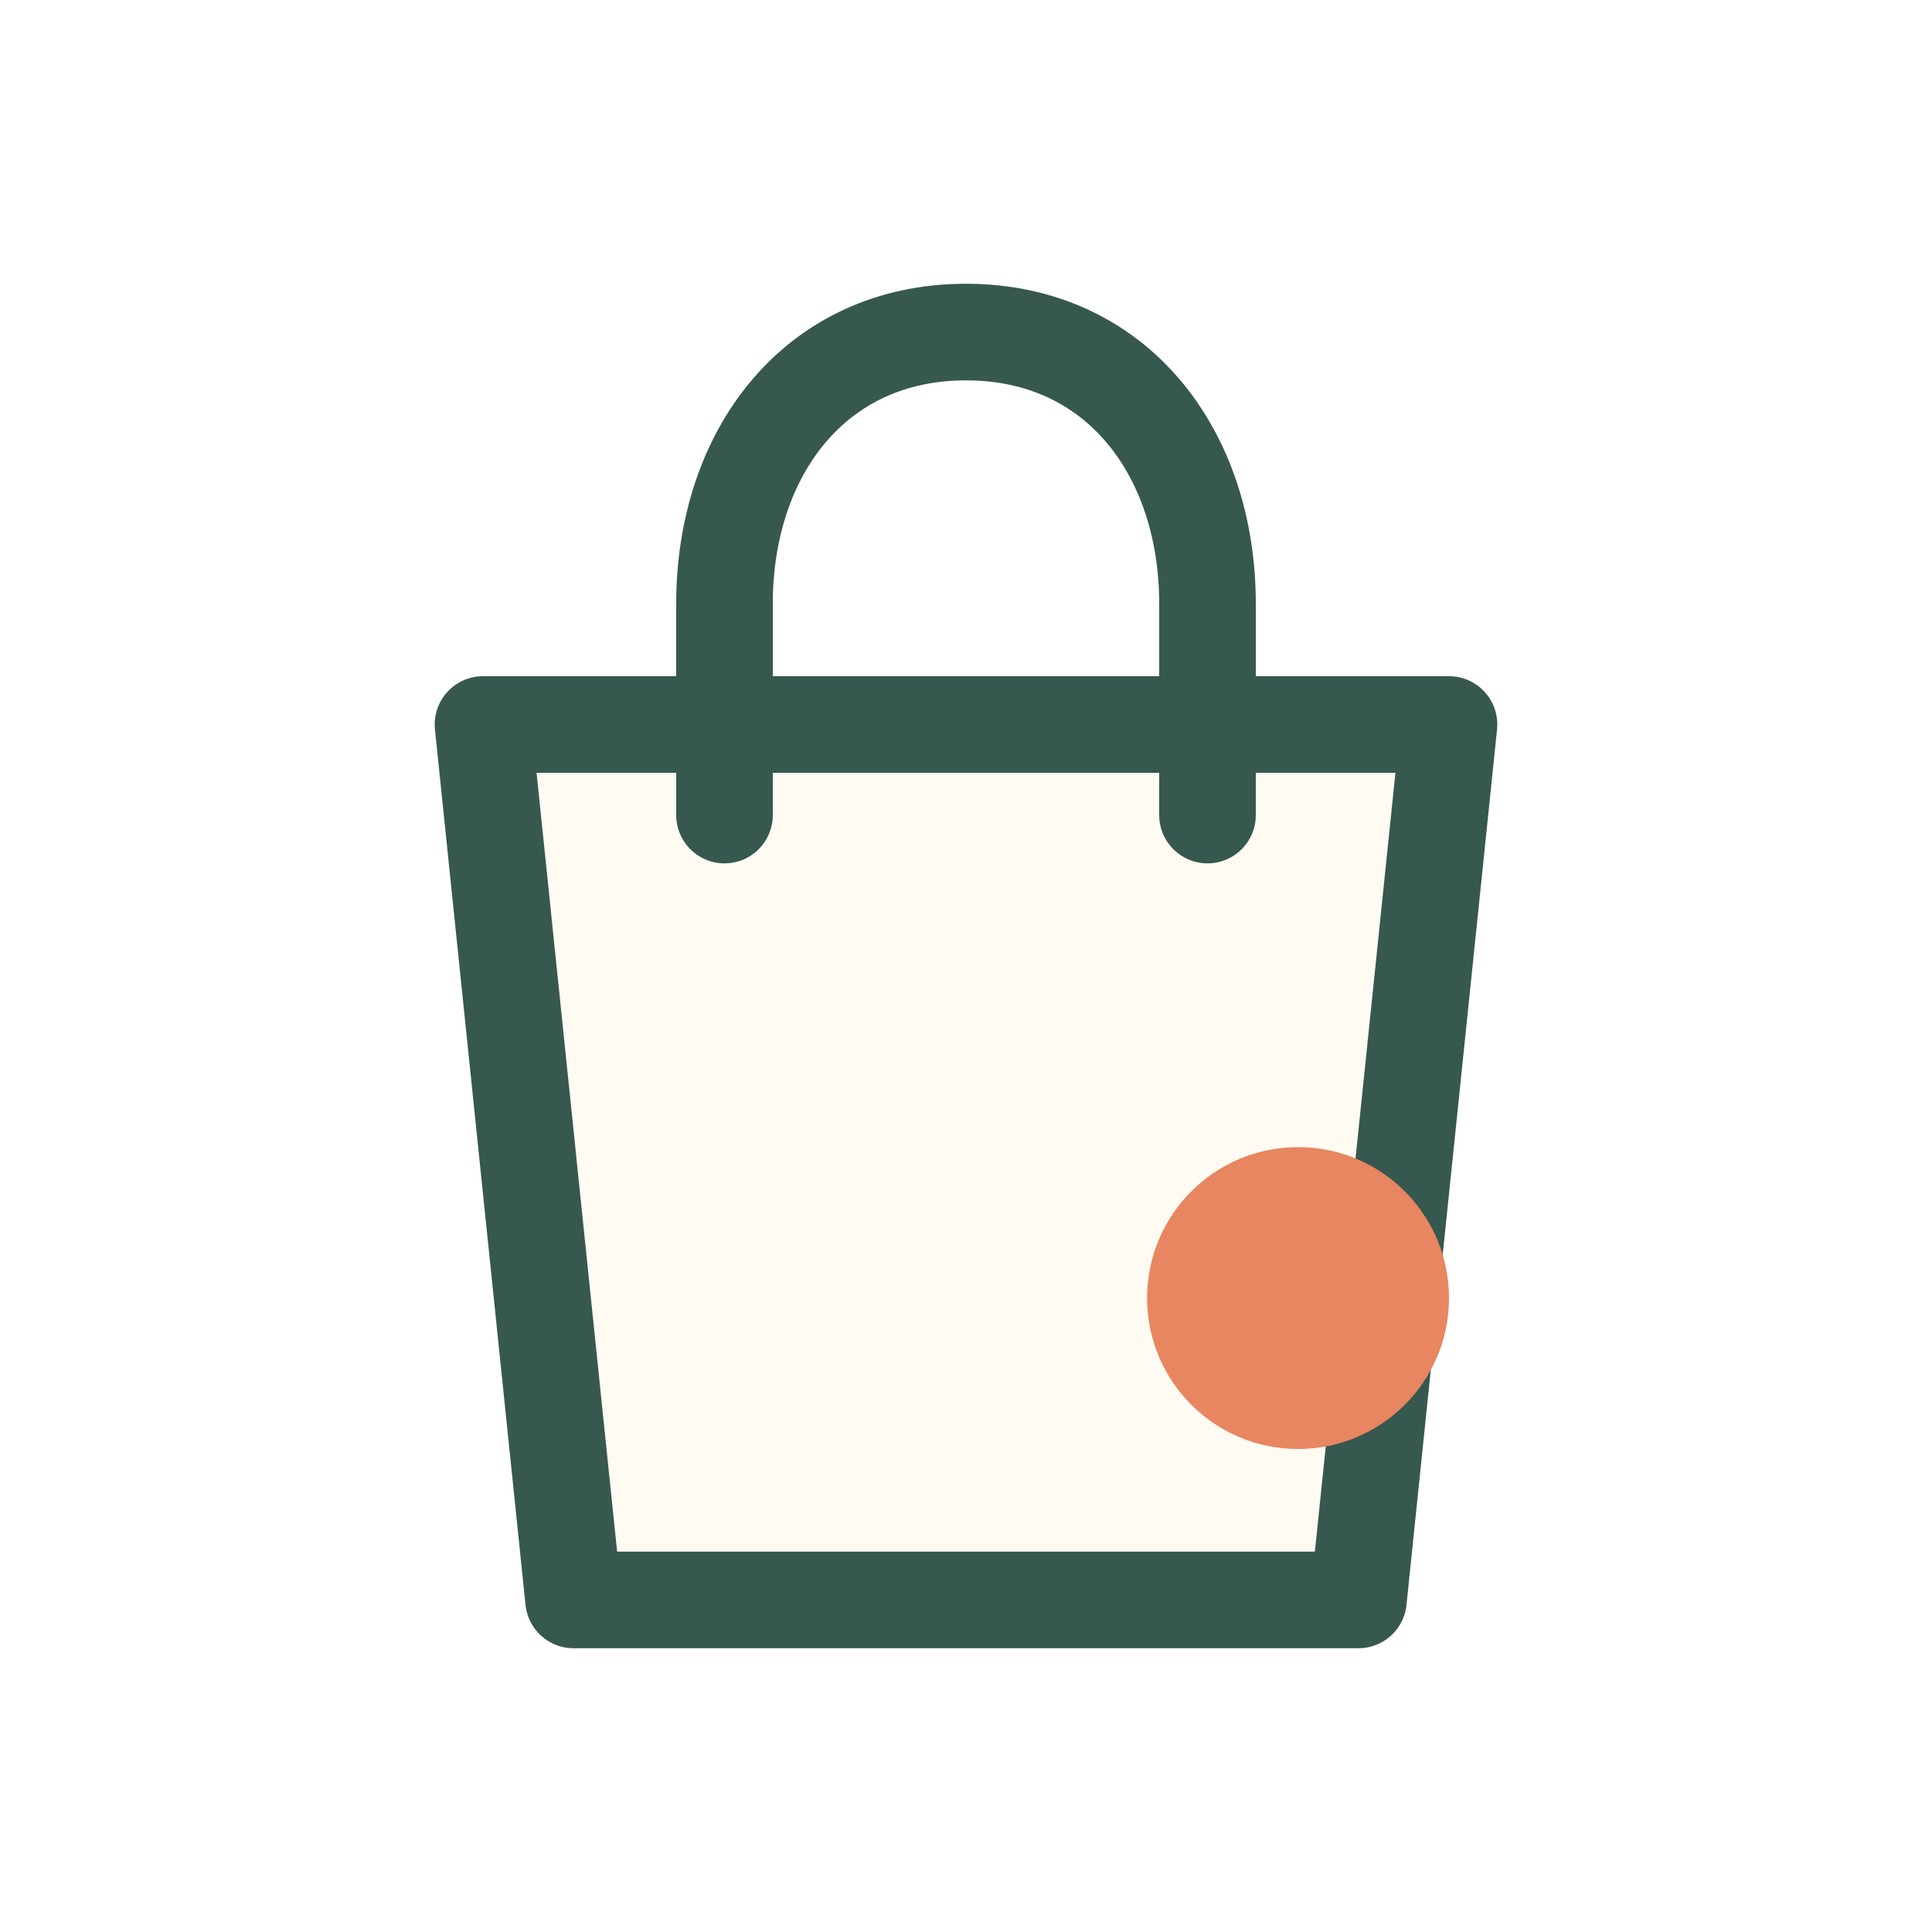
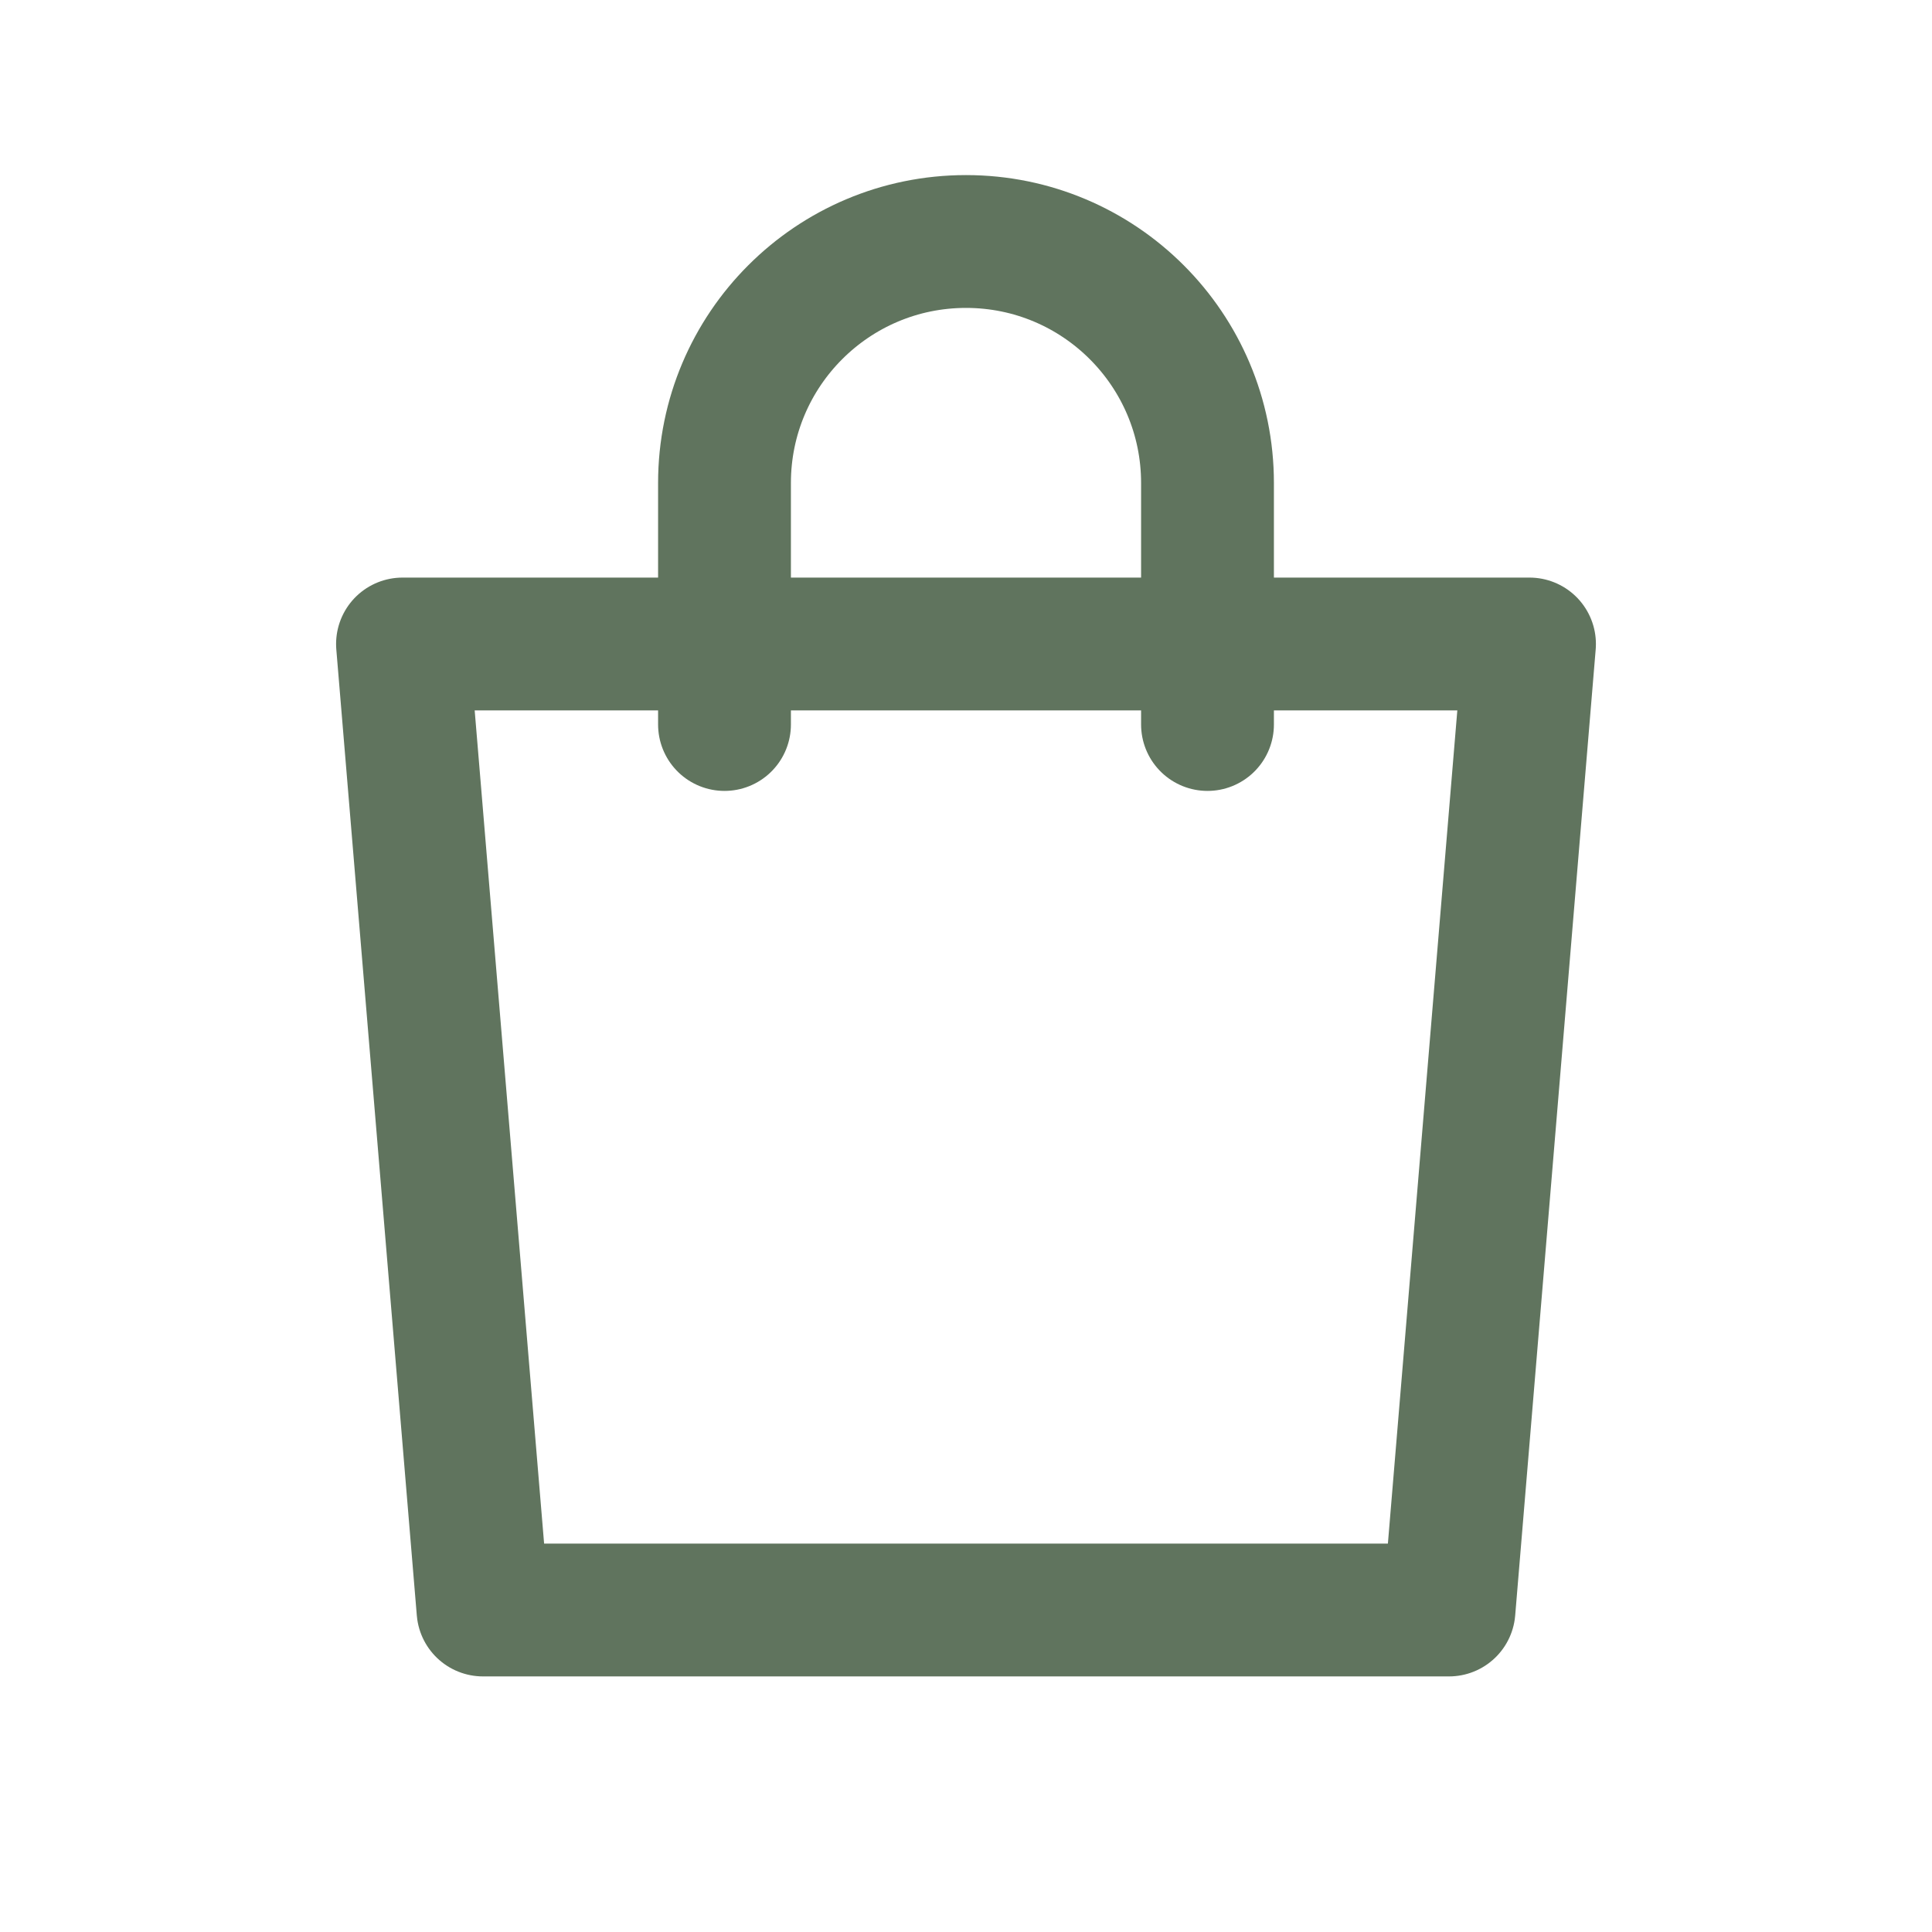
- <svg xmlns="http://www.w3.org/2000/svg" viewBox="0 0 64 64" fill="none" stroke="#36584f" stroke-width="3.2" stroke-linecap="round" stroke-linejoin="round">
-   <path d="M16 24h32l-3 29H19l-3-29Z" fill="#fffaf2" />
-   <path d="M24 27v-7c0-5 3-9 8-9s8 4 8 9v7" />
-   <circle cx="43" cy="43" r="5" fill="#e78660" stroke="none" />
+ <svg xmlns="http://www.w3.org/2000/svg" viewBox="0 0 24 24" fill="none" stroke="#60745e" stroke-width="1.65" stroke-linecap="round" stroke-linejoin="round">
+   <path d="M5 8h14l-1 12H6L5 8z" />
+   <path d="M9 9V6a3 3 0 0 1 6 0v3" />
</svg>
